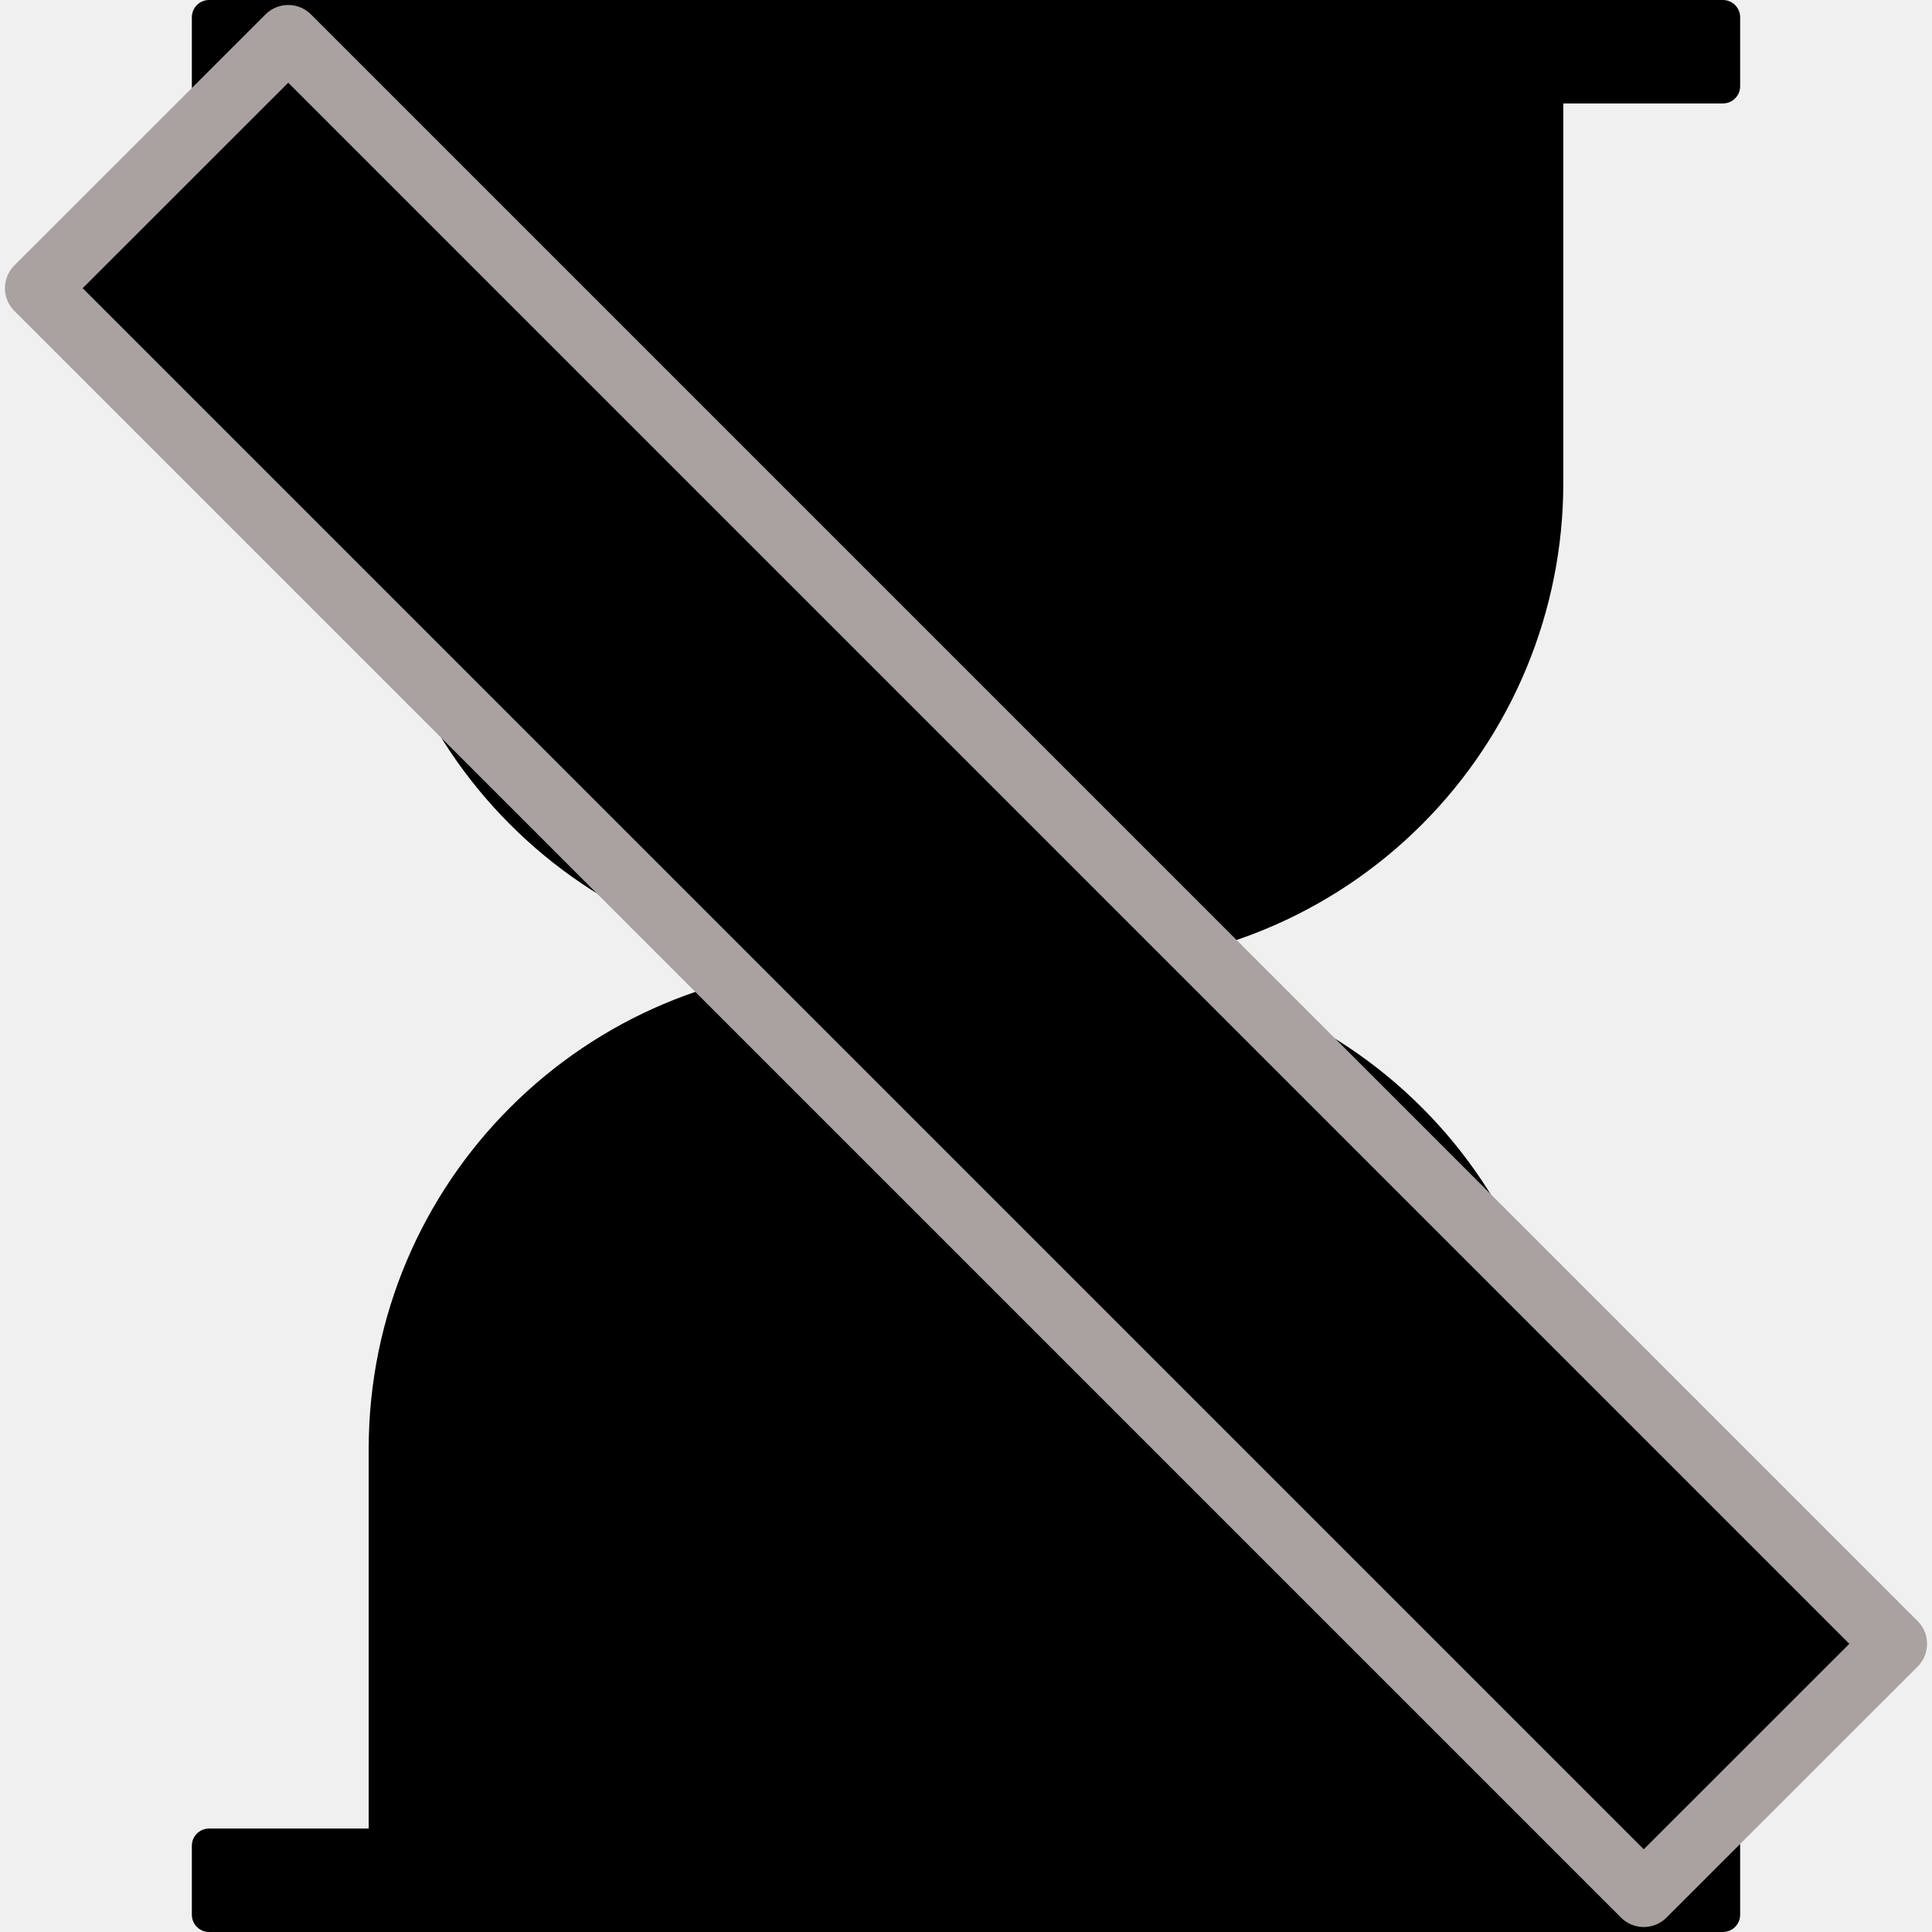
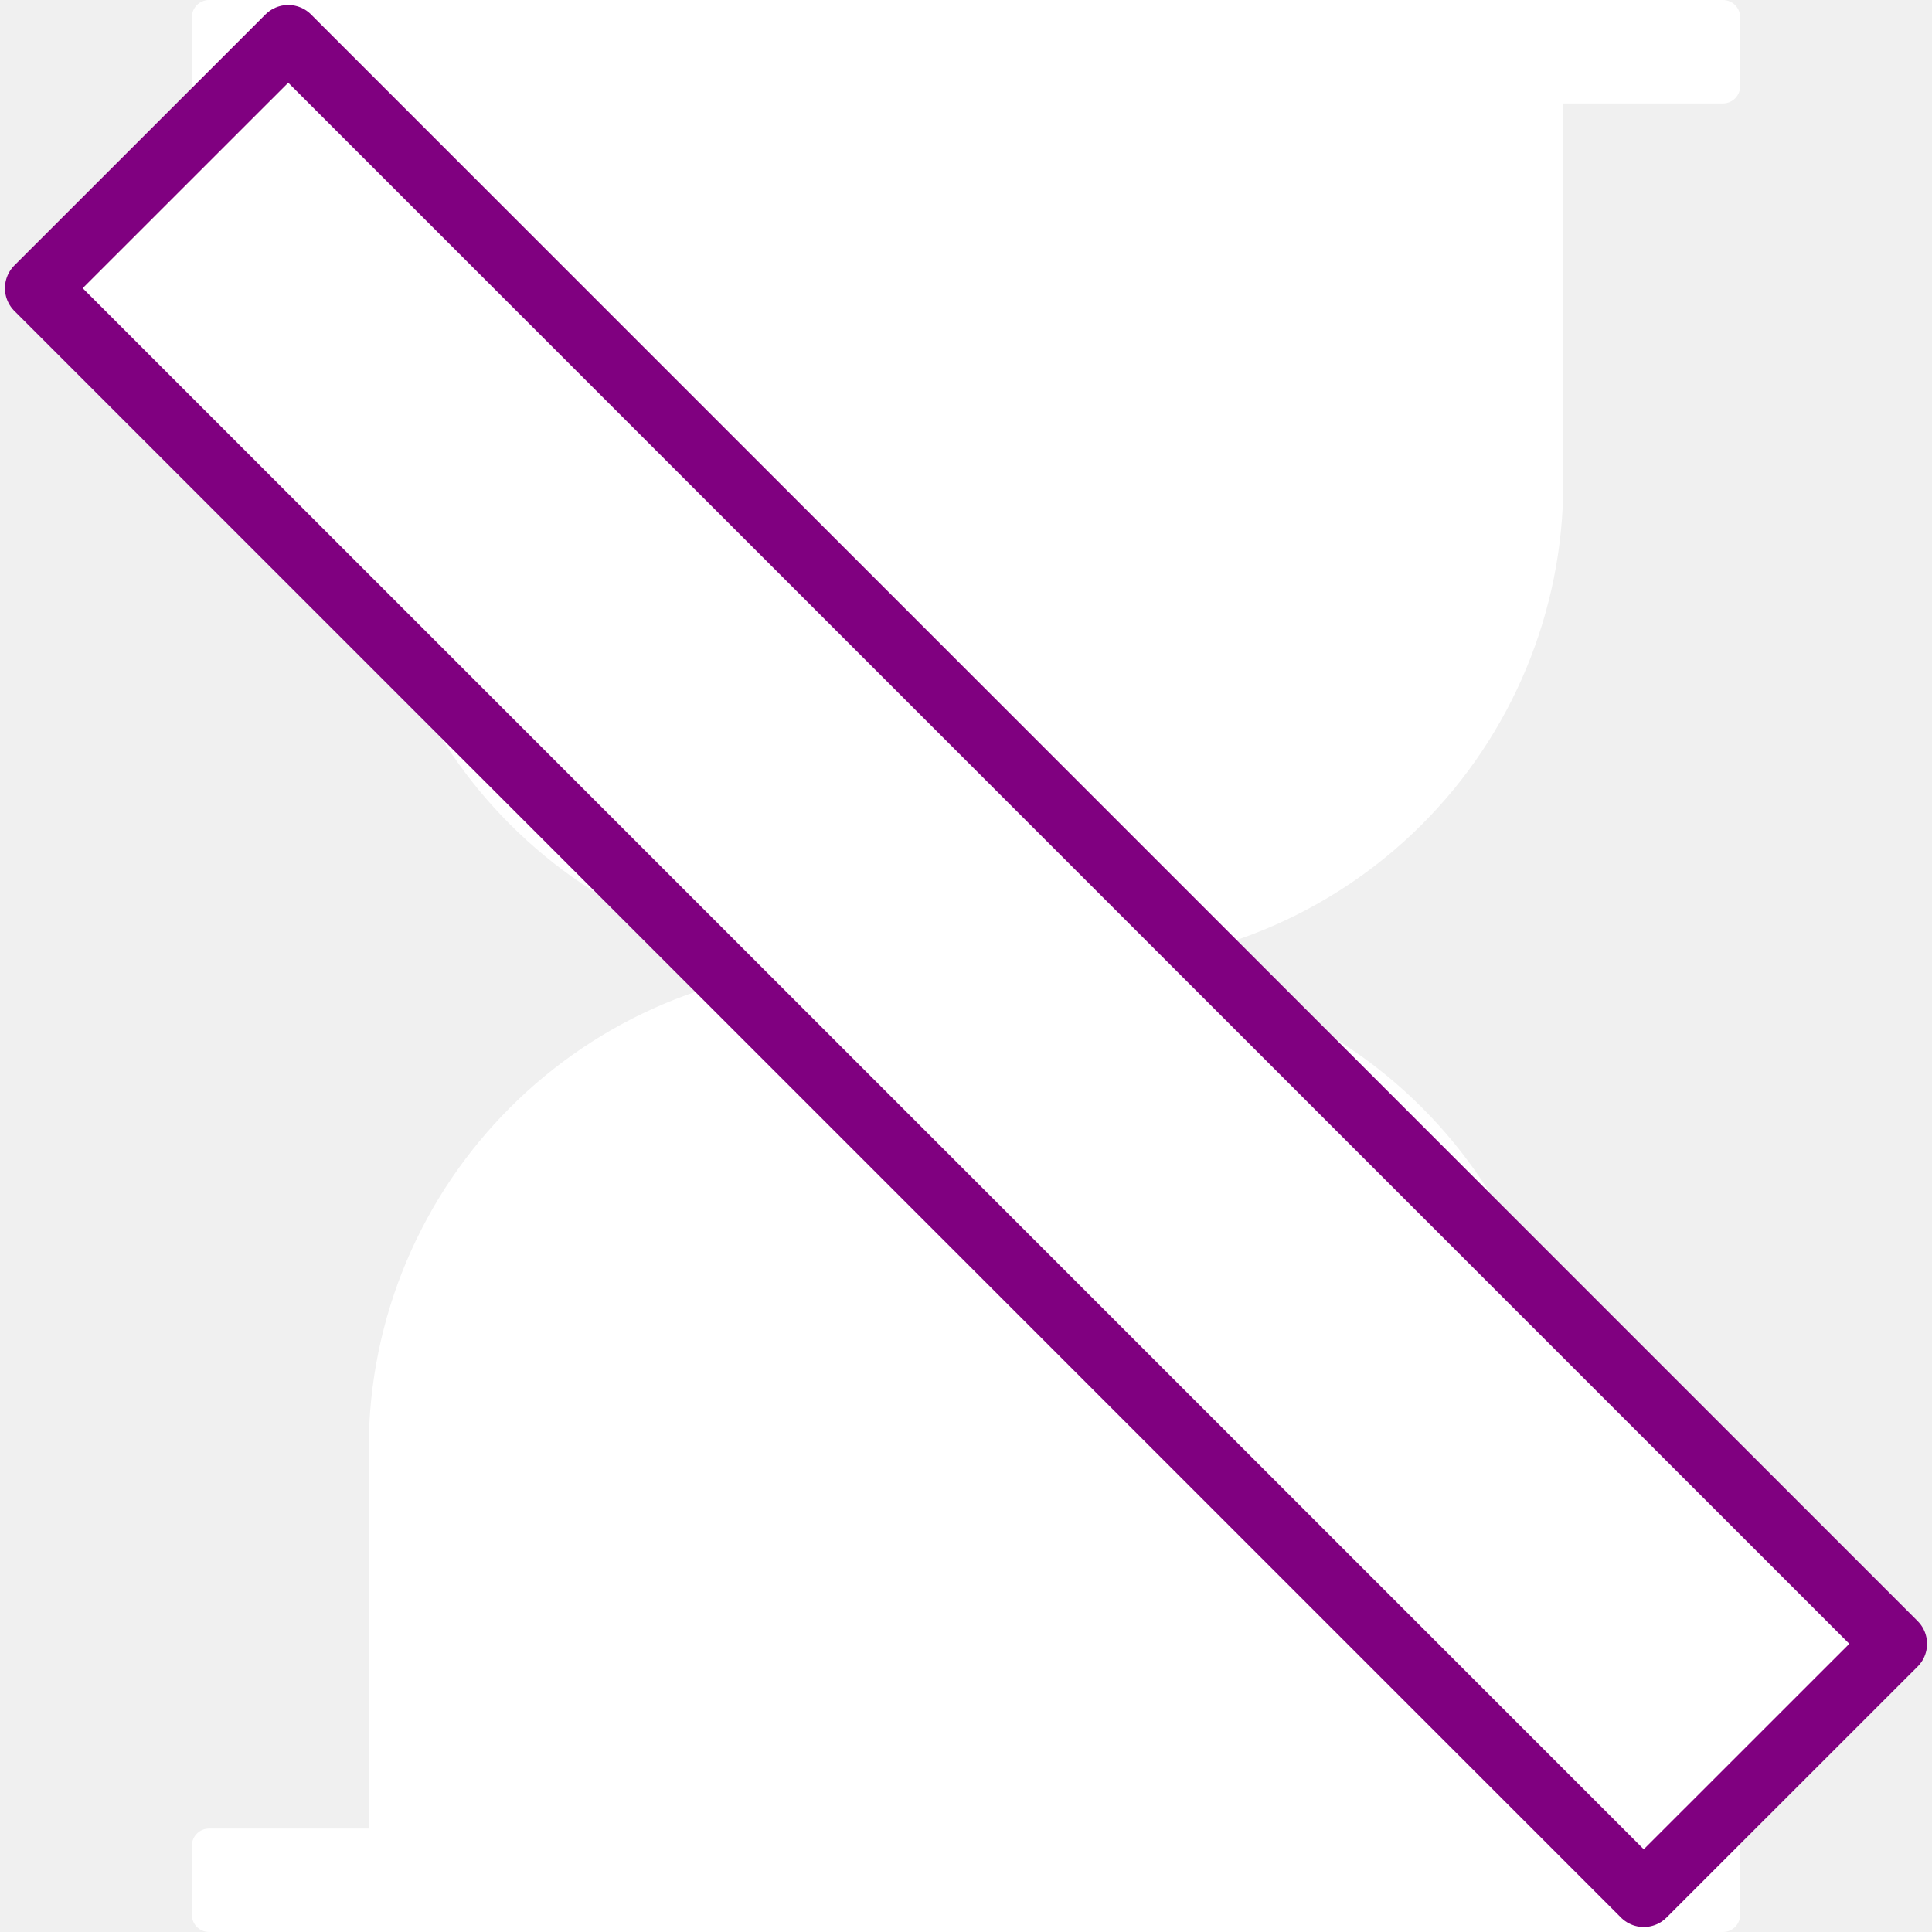
<svg xmlns="http://www.w3.org/2000/svg" version="1.1" viewBox="0.0 0.0 720.0 720.0" fill="none" stroke="none" stroke-linecap="square" stroke-miterlimit="10">
  <clipPath id="g154204bee28_0_149.0">
    <path d="m0 0l720.0 0l0 720.0l-720.0 0l0 -720.0z" clip-rule="nonzero" />
  </clipPath>
  <g clip-path="url(#g154204bee28_0_149.0)">
-     <path fill="#000000" fill-opacity="0.0" d="m0 0l720.0 0l0 720.0l-720.0 0z" fill-rule="evenodd" />
-     <path fill="#000000" d="m317.402 360.0l85.197 0l0 0c47.739 0 93.523 18.964 127.279 52.721c33.757 33.757 52.721 79.54 52.721 127.279l0 180.0c0 0.002 -0.002 0.004 -0.004 0.004l-445.193 -0.004l0 0c-0.002 0 -0.004 -0.002 -0.004 -0.004l0.004 -179.996l0 0c0 -99.411 80.589 -180.0 180.0 -180.0z" fill-rule="evenodd" />
-     <path fill="#000000" d="m71.496 687.874l0 0c0 -3.549 2.877 -6.425 6.425 -6.425l564.157 0c1.704 0 3.338 0.677 4.543 1.882c1.205 1.205 1.882 2.839 1.882 4.543l0 25.701c0 3.549 -2.877 6.425 -6.425 6.425l-564.157 0c-3.549 0 -6.425 -2.877 -6.425 -6.425z" fill-rule="evenodd" />
-     <path fill="#000000" d="m317.402 360.0l85.197 0l0 0c47.739 0 93.523 -18.964 127.279 -52.721c33.757 -33.757 52.721 -79.54 52.721 -127.279l0 -180.0c0 -0.002 -0.002 -0.004 -0.004 -0.004l-445.193 0.004l0 0c-0.002 0 -0.004 0.002 -0.004 0.004l0.004 179.996l0 0c0 99.411 80.589 180.0 180.0 180.0z" fill-rule="evenodd" />
-     <path fill="#000000" d="m71.496 6.425l0 0c0 -3.549 2.877 -6.425 6.425 -6.425l564.157 0c1.704 0 3.338 0.677 4.543 1.882c1.205 1.205 1.882 2.839 1.882 4.543l0 25.701c0 3.549 -2.877 6.425 -6.425 6.425l-564.157 0c-3.549 0 -6.425 -2.877 -6.425 -6.425z" fill-rule="evenodd" />
-     <path fill="#000000" d="m107.417 13.858l598.74 598.74l-93.575 93.543l-598.74 -598.74z" fill-rule="evenodd" />
-     <path stroke="#aaa1a1" stroke-width="24.0" stroke-linejoin="round" stroke-linecap="butt" d="m107.417 13.858l598.74 598.74l-93.575 93.543l-598.74 -598.74z" fill-rule="evenodd" />
+     <path fill="#ffffff" fill-opacity="0.0" d="m0 0l720.0 0l0 720.0l-720.0 0z" fill-rule="evenodd" />
+     <path fill="#ffffff" d="m317.402 360.0l85.197 0l0 0c47.739 0 93.523 18.964 127.279 52.721c33.757 33.757 52.721 79.54 52.721 127.279l0 180.0c0 0.002 -0.002 0.004 -0.004 0.004l-445.193 -0.004l0 0c-0.002 0 -0.004 -0.002 -0.004 -0.004l0.004 -179.996l0 0c0 -99.411 80.589 -180.0 180.0 -180.0z" fill-rule="evenodd" />
+     <path fill="#ffffff" d="m71.496 687.874l0 0c0 -3.549 2.877 -6.425 6.425 -6.425l564.157 0c1.704 0 3.338 0.677 4.543 1.882c1.205 1.205 1.882 2.839 1.882 4.543l0 25.701c0 3.549 -2.877 6.425 -6.425 6.425l-564.157 0c-3.549 0 -6.425 -2.877 -6.425 -6.425z" fill-rule="evenodd" />
+     <path fill="#ffffff" d="m317.402 360.0l85.197 0l0 0c47.739 0 93.523 -18.964 127.279 -52.721c33.757 -33.757 52.721 -79.54 52.721 -127.279l0 -180.0c0 -0.002 -0.002 -0.004 -0.004 -0.004l-445.193 0.004l0 0c-0.002 0 -0.004 0.002 -0.004 0.004l0.004 179.996l0 0c0 99.411 80.589 180.0 180.0 180.0z" fill-rule="evenodd" />
+     <path fill="#ffffff" d="m71.496 6.425l0 0c0 -3.549 2.877 -6.425 6.425 -6.425l564.157 0c1.704 0 3.338 0.677 4.543 1.882c1.205 1.205 1.882 2.839 1.882 4.543l0 25.701c0 3.549 -2.877 6.425 -6.425 6.425l-564.157 0c-3.549 0 -6.425 -2.877 -6.425 -6.425z" fill-rule="evenodd" />
+     <path fill="#ffffff" d="m107.417 13.858l598.74 598.74l-93.575 93.543l-598.74 -598.74z" fill-rule="evenodd" />
+     <path stroke="#800080" stroke-width="24.0" stroke-linejoin="round" stroke-linecap="butt" d="m107.417 13.858l598.74 598.74l-93.575 93.543l-598.74 -598.74z" fill-rule="evenodd" />
  </g>
</svg>
